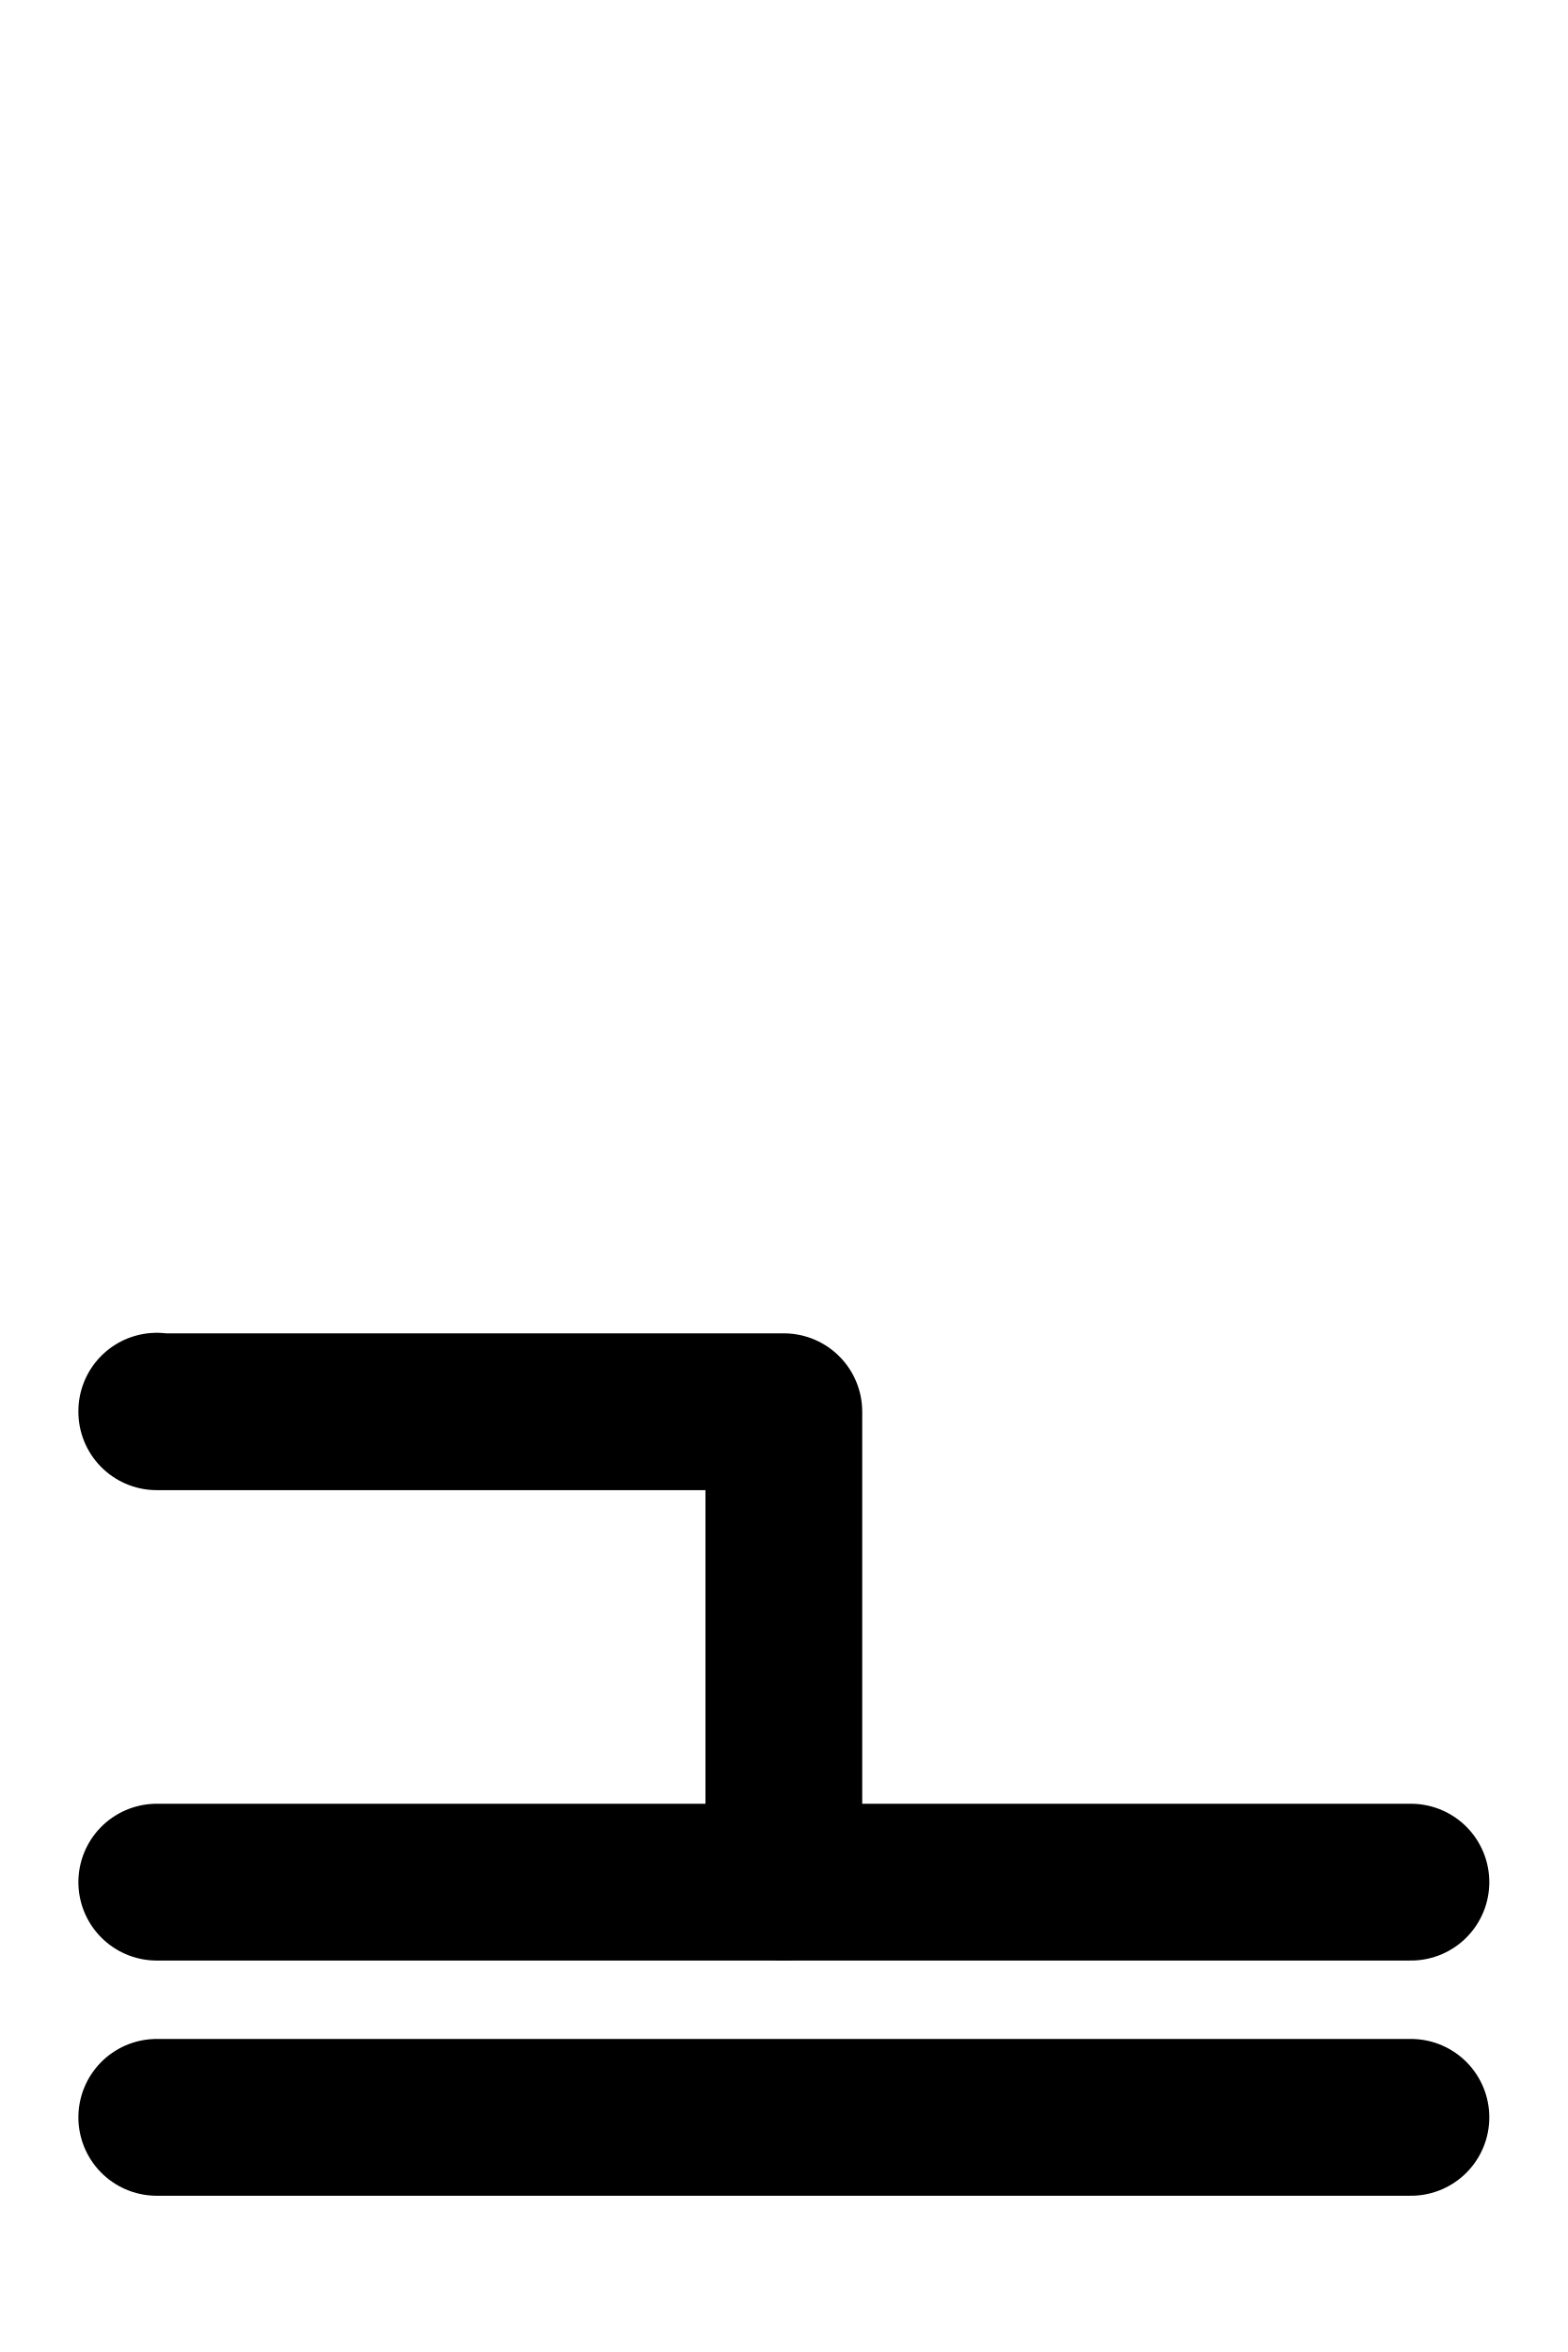
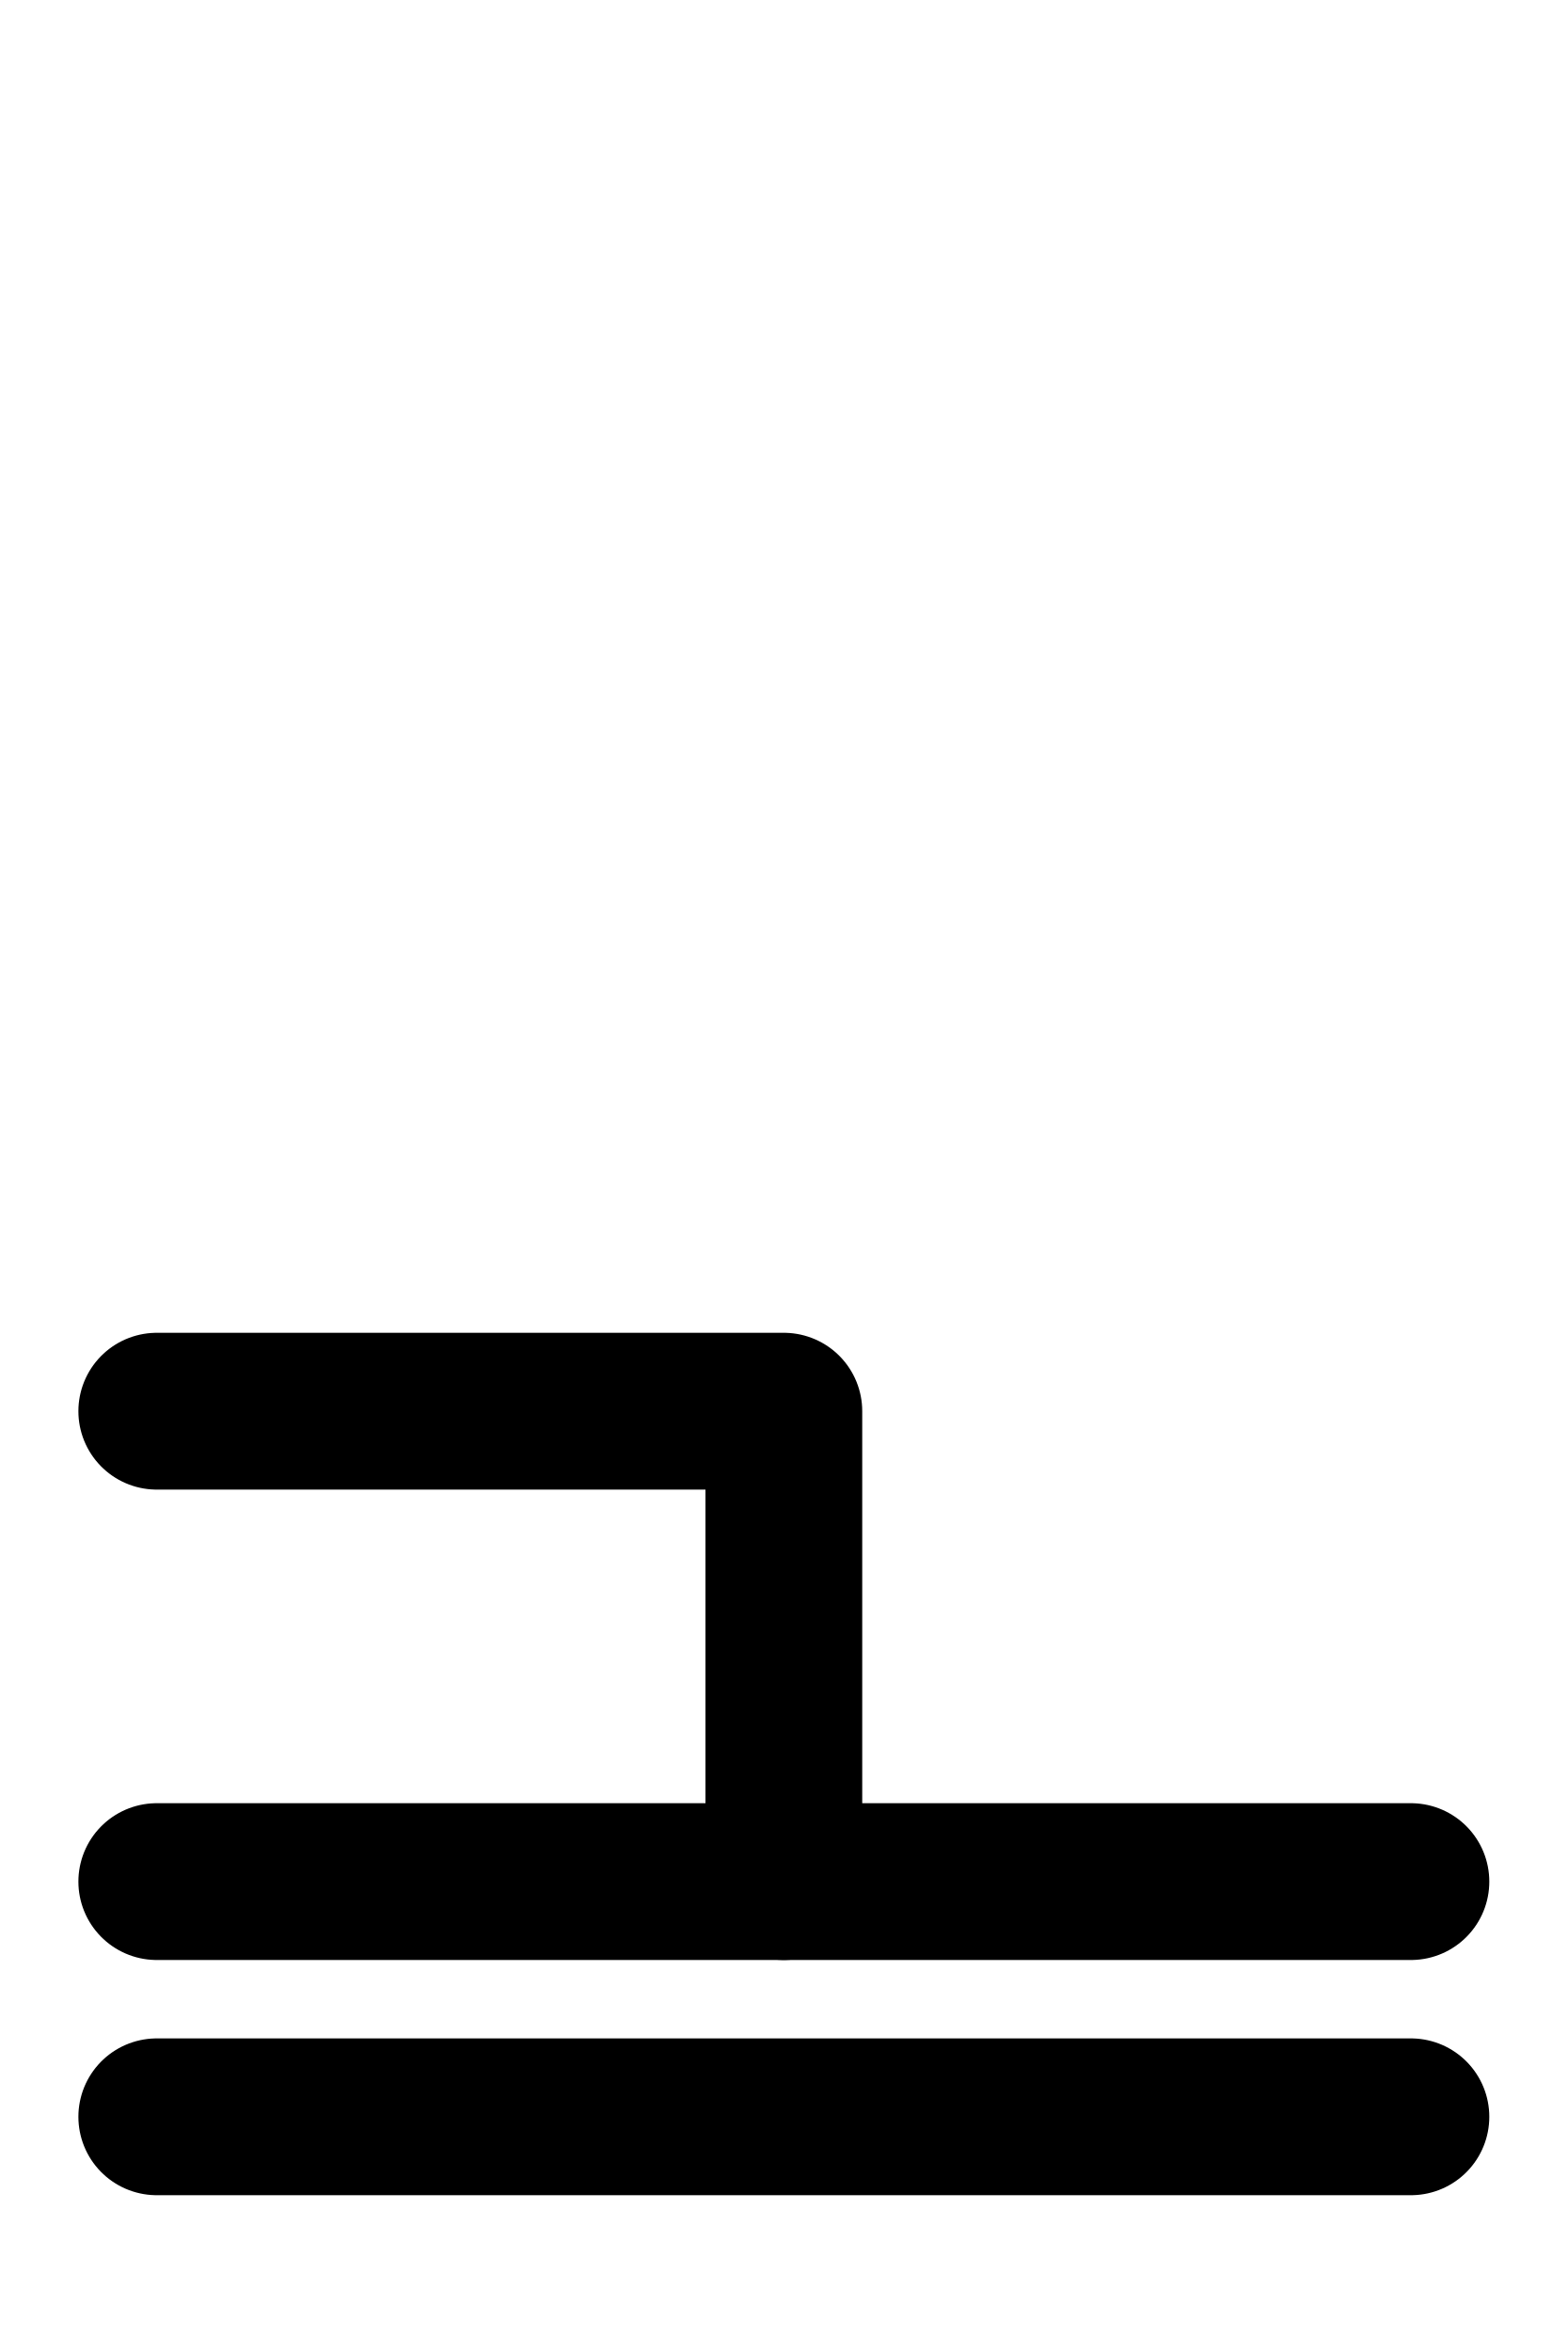
<svg xmlns="http://www.w3.org/2000/svg" xmlns:xlink="http://www.w3.org/1999/xlink" width="40" height="60" viewBox="0 0 40 60" version="1.1" id="svg5">
  <defs id="defs2">
    <color-profile name="Blue" xlink:href="file:///usr/share/color/icc/colord/Bluish.icc" id="color-profile20" />
  </defs>
  <g id="layer1">
-     <path style="fill:none;stroke:#000000;stroke-width:4;stroke-linecap:round;stroke-linejoin:round;stroke-dasharray:none;stroke-opacity:1" d="M 36,48.014 H 20 4" id="path10571" />
-     <path style="fill:none;stroke:#000000;stroke-width:4;stroke-linecap:round;stroke-linejoin:round;stroke-dasharray:none;stroke-opacity:1" d="m 20,48.014 v -6 0 -6 H 4 V 36 36" id="path12087" />
-     <path style="fill:none;stroke:#000000;stroke-width:4;stroke-linecap:round;stroke-linejoin:round;stroke-dasharray:none;stroke-opacity:1" d="M 36,54.014 H 4 v 0" id="path12865" />
+     <path style="fill:none;stroke:#000000;stroke-width:4;stroke-linecap:round;stroke-linejoin:round;stroke-dasharray:none;stroke-opacity:1" d="M 36,48 H 20 4" id="path10571" />
+     <path style="fill:none;stroke:#000000;stroke-width:4;stroke-linecap:round;stroke-linejoin:round;stroke-dasharray:none;stroke-opacity:1" d="M 20,48 v -6 0 -6 H 4 V 36 36" id="path12087" />
+     <path style="fill:none;stroke:#000000;stroke-width:4;stroke-linecap:round;stroke-linejoin:round;stroke-dasharray:none;stroke-opacity:1" d="M 36,54 H 4 v 0" id="path12865" />
  </g>
</svg>
